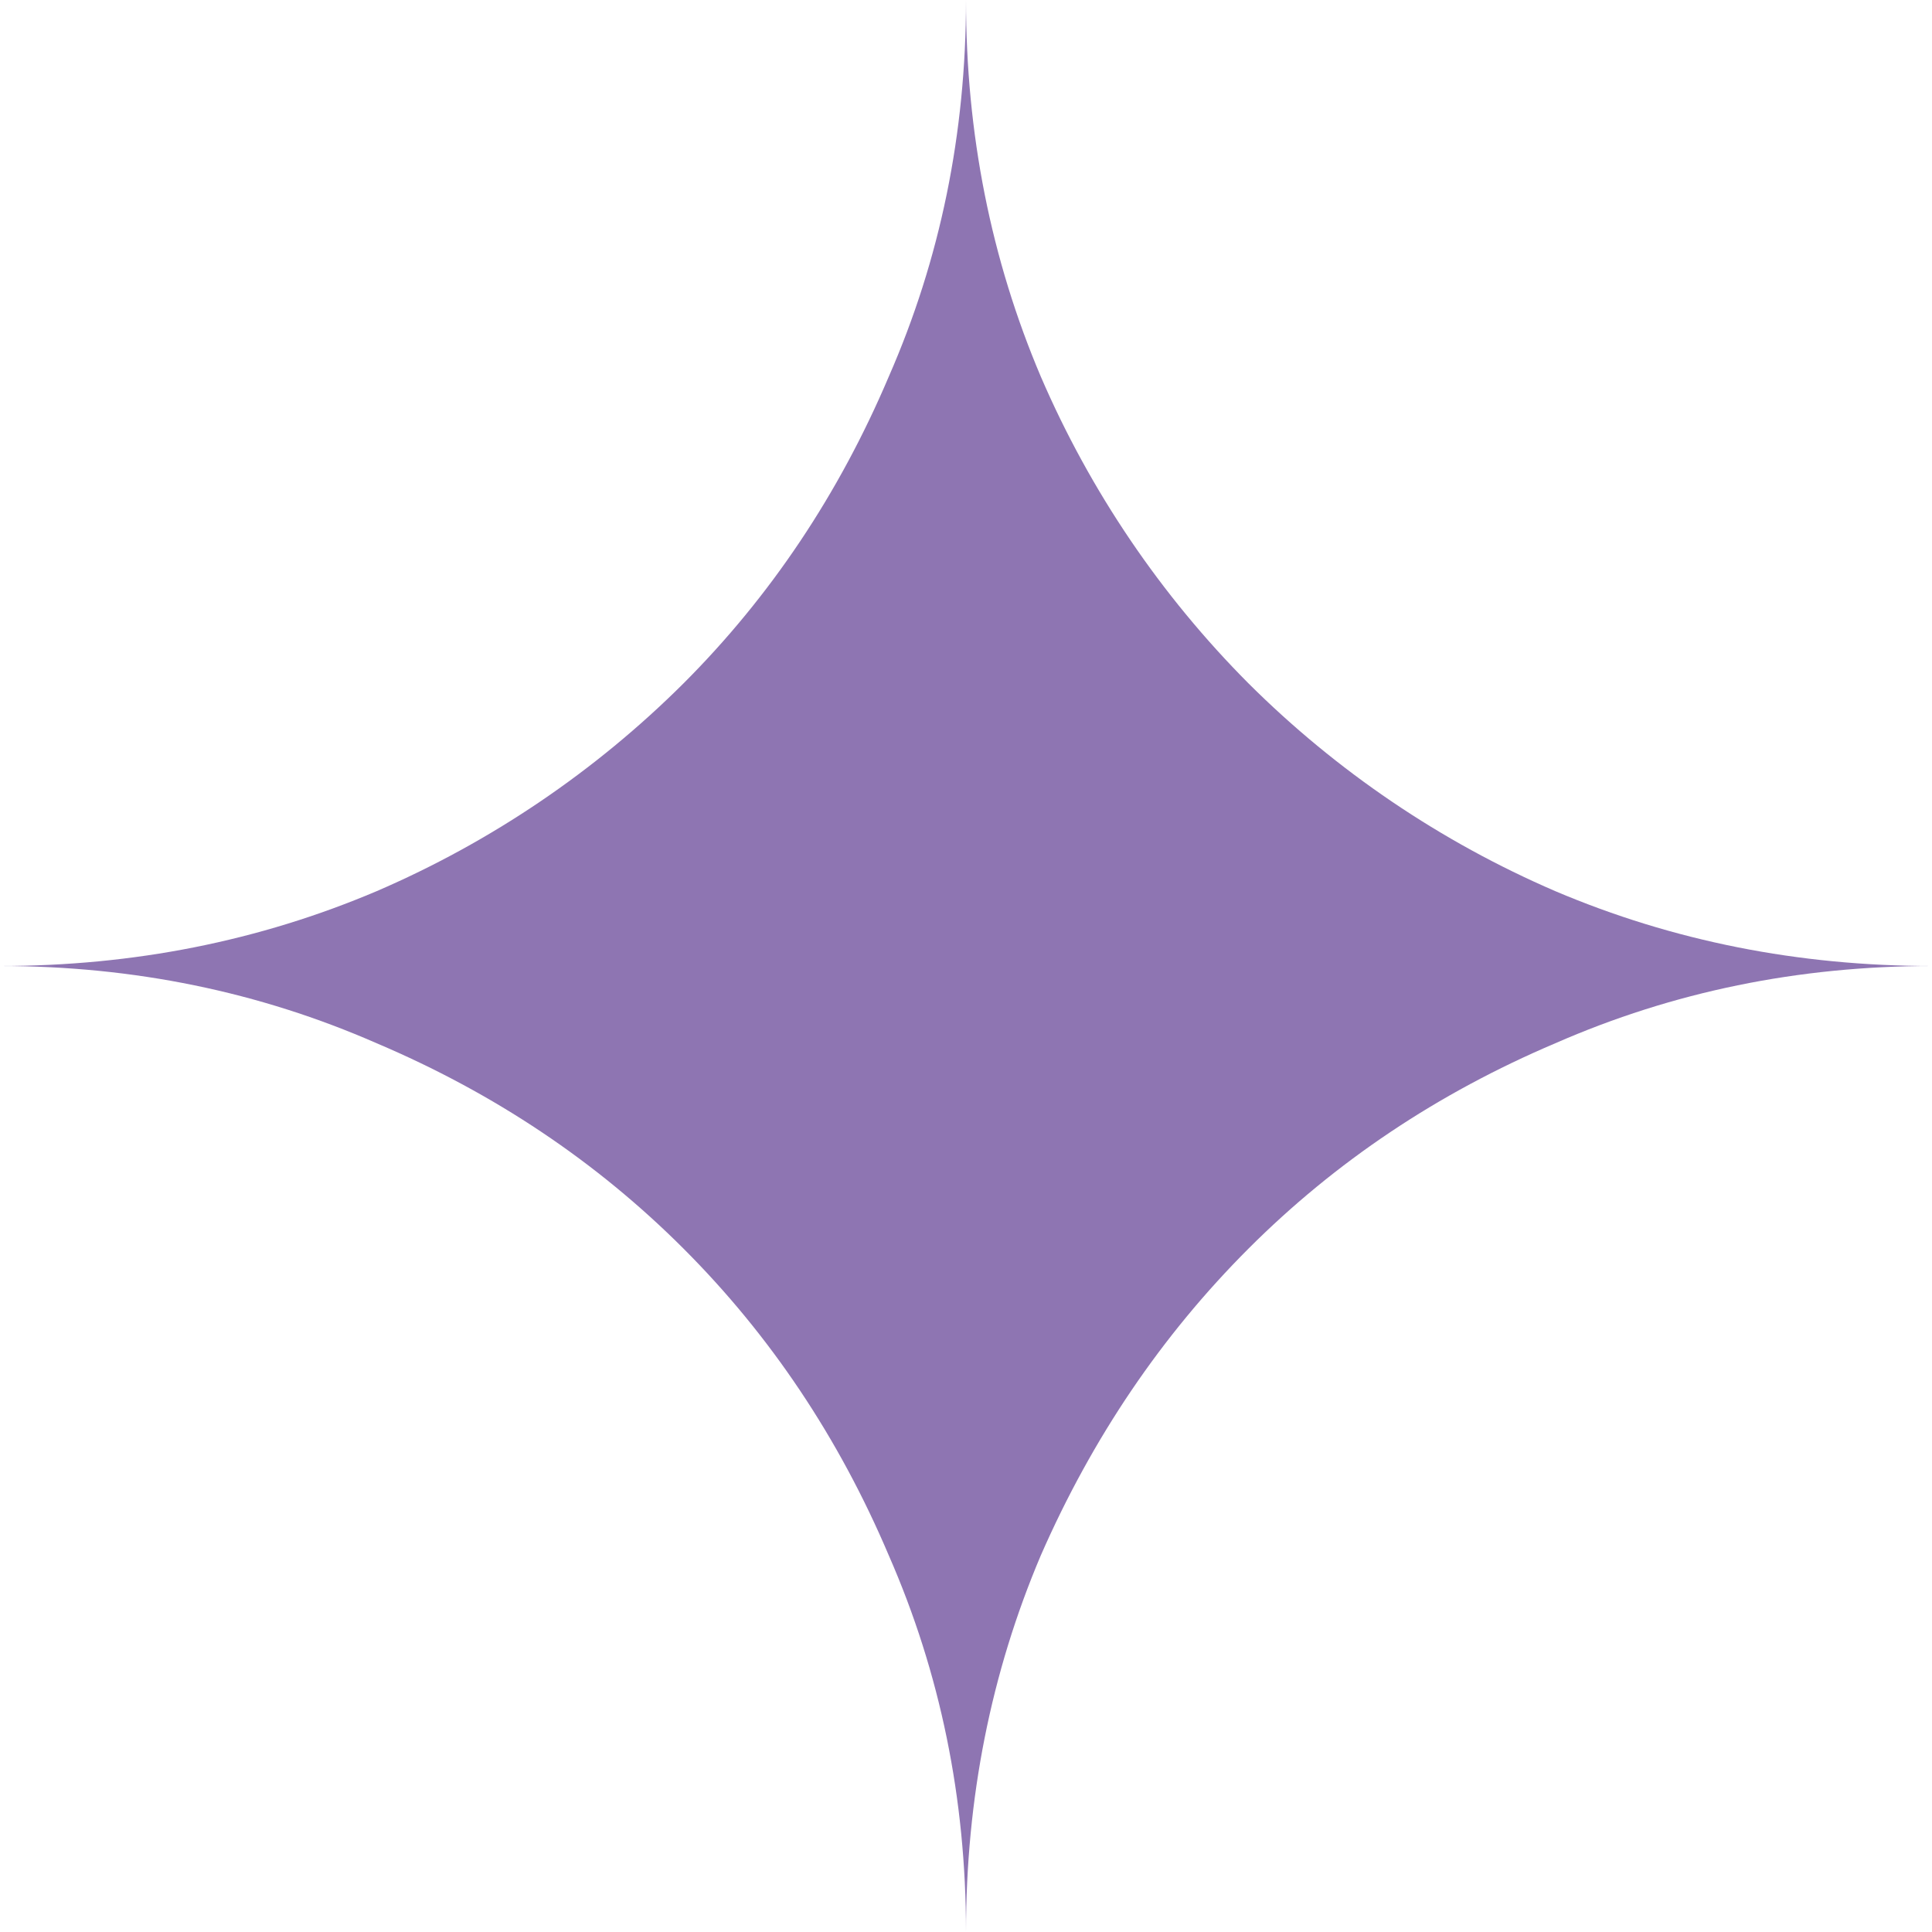
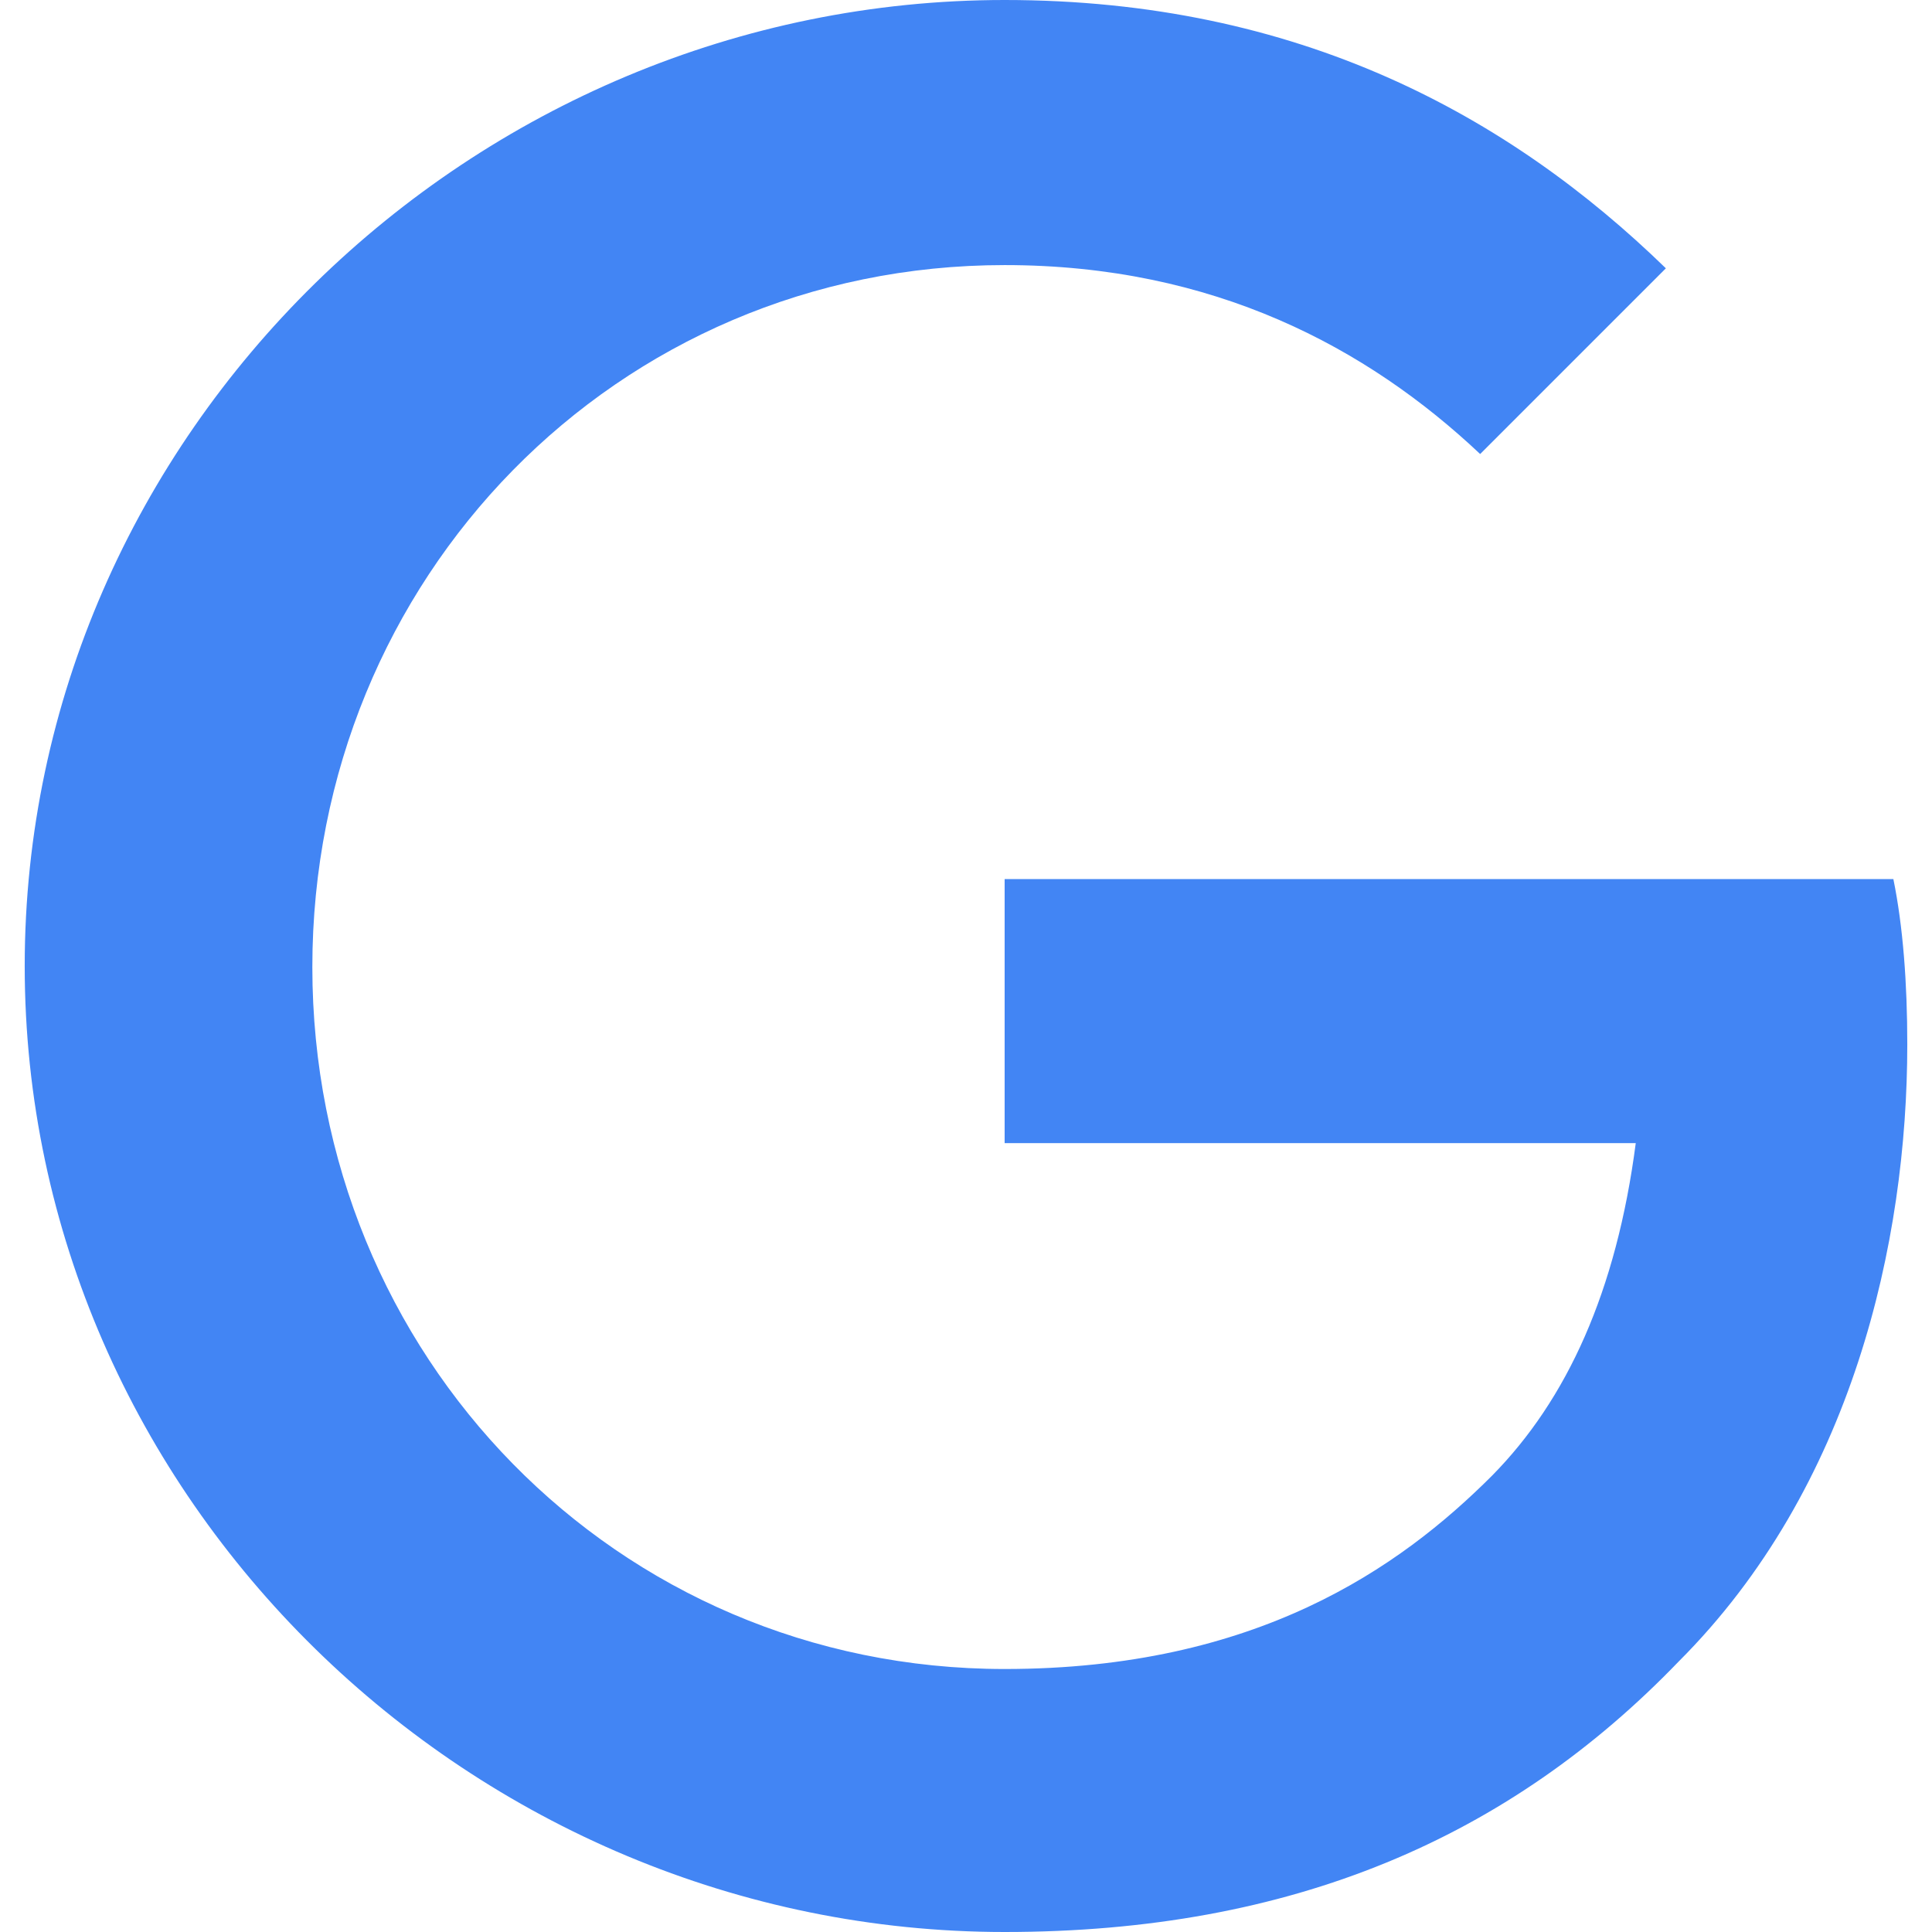
- <svg xmlns="http://www.w3.org/2000/svg" fill="#8E75B2" role="img" viewBox="0 0 24 24">
-   <path d="M11.04 19.32Q12 21.51 12 24q0-2.49.93-4.68.96-2.19 2.58-3.81t3.81-2.55Q21.51 12 24 12q-2.49 0-4.68-.93a12.3 12.3 0 0 1-3.81-2.58 12.3 12.3 0 0 1-2.58-3.81Q12 2.49 12 0q0 2.49-.96 4.68-.93 2.19-2.55 3.81a12.3 12.3 0 0 1-3.81 2.58Q2.49 12 0 12q2.49 0 4.68.96 2.19.93 3.81 2.55t2.55 3.81" />
+ <svg xmlns="http://www.w3.org/2000/svg" fill="#4285F4" role="img" viewBox="0 0 24 24">
+   <path d="M12.48 10.92v3.28h7.84c-.24 1.84-.853 3.187-1.787 4.133-1.147 1.147-2.933 2.4-6.053 2.4-4.827 0-8.6-3.893-8.6-8.72s3.773-8.72 8.6-8.72c2.6 0 4.507 1.027 5.907 2.347l2.307-2.307C18.747 1.44 16.133 0 12.48 0 5.867 0 .307 5.387.307 12s5.56 12 12.173 12c3.573 0 6.267-1.173 8.373-3.36 2.16-2.16 2.84-5.213 2.84-7.667 0-.76-.053-1.467-.173-2.053H12.48z" />
</svg>
